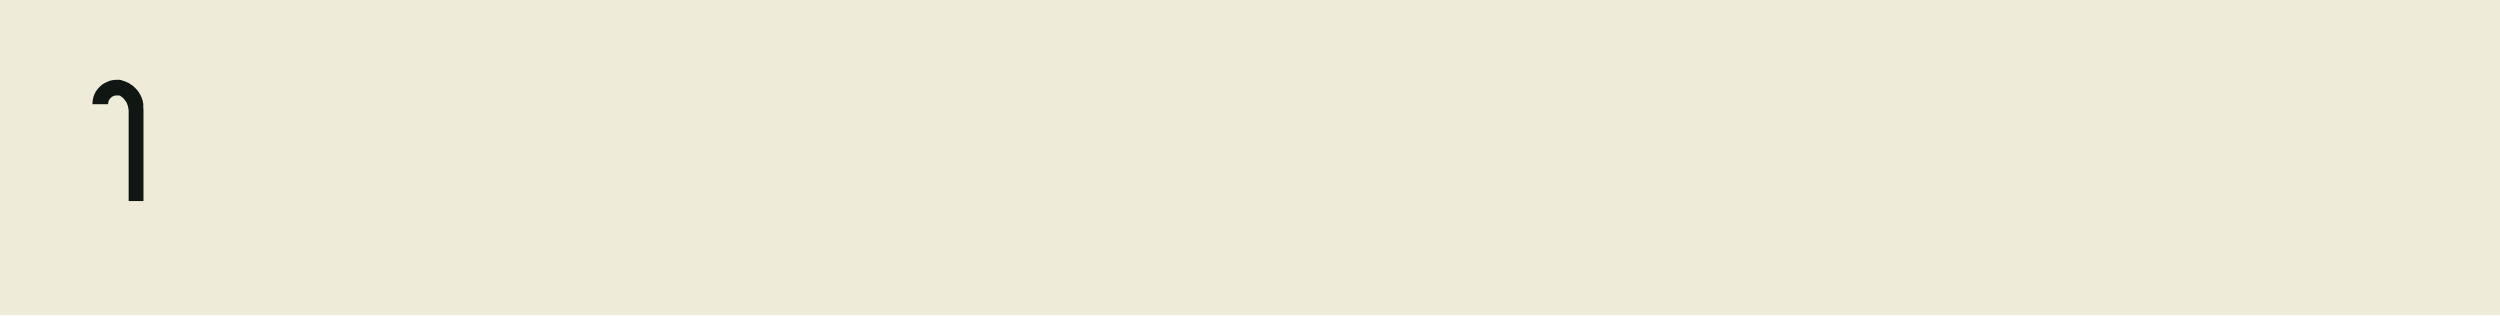
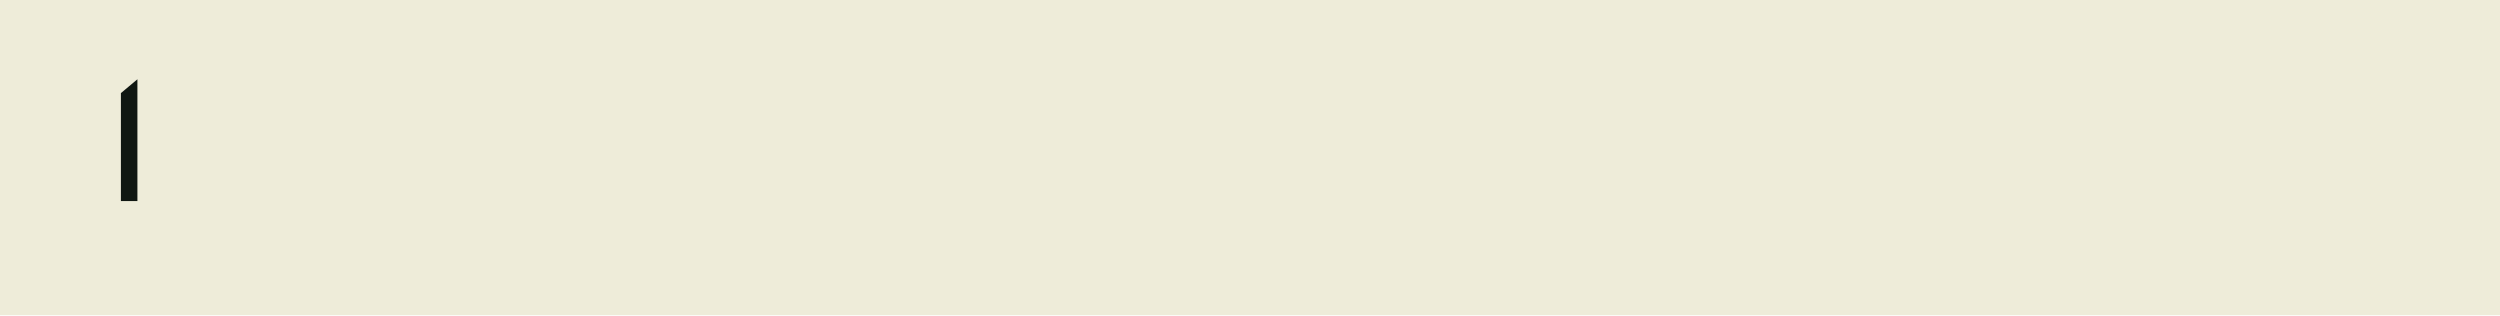
<svg xmlns="http://www.w3.org/2000/svg" width="460" height="58" viewBox="0 0 460 58" role="img">
  <rect width="100%" height="100%" fill="#EEECD9" />
  <defs>
-     <path id="system-one-on-400-465" d="M242 720Q243 720 244.5 720.0Q246 720 248 720Q248 720 248.5 720.0Q249 720 249 720Q249 720 249.5 720.0Q250 720 251 720Q251 720 252.0 720.0Q253 720 253 720Q253 720 253.5 720.0Q254 720 254 720Q254 720 254.5 720.0Q255 720 255 720Q255 720 255.5 720.0Q256 720 256 720Q256 720 256.0 720.0Q256 720 256 720Q257 720 257.0 720.0Q257 720 258 720Q258 720 258.0 720.0Q258 720 258 720Q258 720 258.0 720.0Q258 720 258 720Q258 720 258.5 720.0Q259 720 259 720Q259 720 259.0 720.0Q259 720 259 720Q259 720 259.0 720.0Q259 720 259 720Q259 720 259.0 720.0Q259 720 259 720Q259 720 259.0 719.5Q259 719 260 719Q260 719 260.0 719.0Q260 719 260 719Q260 719 260.0 719.0Q260 719 260 719Q260 719 260.0 719.0Q260 719 260 719Q261 719 261.5 719.0Q262 719 262 719Q262 719 262.0 719.0Q262 719 263 719Q263 719 263.0 719.0Q263 719 263 719Q263 719 263.0 719.0Q263 719 263 719Q263 719 263.0 719.0Q263 719 263 719Q263 719 263.0 719.0Q263 719 264 719Q264 719 264.0 719.0Q264 719 264 719Q264 719 264.0 719.0Q264 719 265 719Q265 719 265.0 719.0Q265 719 265 719Q265 719 265.0 719.0Q265 719 265 719Q265 719 265.5 718.5Q266 718 266 718Q266 718 266.0 718.0Q266 718 266 718Q266 718 266.0 718.0Q266 718 267 718Q267 718 268.0 718.0Q269 718 269 717Q270 717 270.5 717.0Q271 717 271 717Q272 717 272.0 717.0Q272 717 273 716Q273 716 273.5 716.0Q274 716 274 716Q275 716 275.5 715.5Q276 715 277 715Q277 714 277.5 714.0Q278 714 279 714Q279 714 279.5 714.0Q280 714 280 714Q280 714 280 714Q281 714 281.0 714.0Q281 714 281 714Q282 713 282 713Q283 713 283 713Q283 713 284 713Q284 713 284 712Q284 712 284.5 712.0Q285 712 285 712Q285 712 285.0 712.0Q285 712 286 712Q287 712 288.0 711.5Q289 711 290 710Q290 710 290.5 710.0Q291 710 291 710Q291 710 291.0 710.0Q291 710 291 710Q292 710 293.0 709.5Q294 709 295 709Q295 708 295.0 708.0Q295 708 296 708Q296 708 296.5 708.0Q297 708 297 707Q297 707 297.5 707.0Q298 707 298 707Q298 707 299 707Q299 707 299 707Q299 707 299 707Q300 707 300.0 707.0Q300 707 300 707Q300 707 300.0 707.0Q300 707 300 707Q300 707 300.0 707.0Q300 707 300 707Q300 707 300.0 706.5Q300 706 300 706Q300 706 300.0 706.0Q300 706 300 706Q301 706 301 706Q301 706 301.0 706.0Q301 706 301 706Q301 706 301.0 706.0Q301 706 301 706Q301 706 301.0 706.0Q301 706 301 706Q301 706 301.5 706.0Q302 706 302 706Q302 706 302.0 706.0Q302 706 302 706Q302 706 302.0 706.0Q302 706 302 706Q302 706 302.0 706.0Q302 706 302 706Q302 705 302.0 705.0Q302 705 302 705Q302 705 302.0 705.0Q302 705 303 705Q303 705 303.0 705.0Q303 705 303 705Q303 705 303.0 705.0Q303 705 303 705Q303 705 303.0 705.0Q303 705 303 705Q303 705 303.0 705.0Q303 705 303 705Q303 704 303.0 704.0Q303 704 303 704Q303 704 303.0 704.0Q303 704 303 704Q303 704 303.5 704.0Q304 704 304 704Q304 704 304.5 704.0Q305 704 305 704Q305 704 305.5 704.0Q306 704 306 704Q306 704 306.5 704.0Q307 704 307 704Q307 704 308 703Q308 703 308.5 702.5Q309 702 309 702Q309 702 309.5 702.0Q310 702 310 702Q310 702 310.0 702.0Q310 702 310 702Q310 702 310.0 702.0Q310 702 310 702Q310 702 310.0 702.0Q310 702 310 702Q310 702 310.5 702.0Q311 702 311 702Q311 702 311.0 702.0Q311 702 311 702Q312 702 312.5 701.0Q313 700 314 700Q315 700 315.5 699.0Q316 698 317 698Q317 698 317.0 698.0Q317 698 317 698Q317 698 317.0 698.0Q317 698 317 698Q317 698 317.0 698.0Q317 698 317 698Q317 698 317.0 698.0Q317 698 318 698Q318 698 318.0 698.0Q318 698 318 698Q318 698 318.0 698.0Q318 698 318 698Q318 698 318.0 698.0Q318 698 318 698Q318 698 318.0 698.0Q318 698 318 697Q318 697 318.0 697.0Q318 697 318 697Q318 697 318.0 697.0Q318 697 318 697Q318 697 318.0 697.0Q318 697 318 697Q318 697 318.0 697.0Q318 697 318 697Q319 696 319.0 696.0Q319 696 319 696Q319 696 319.0 696.0Q319 696 319 696Q319 696 319.0 696.0Q319 696 319 696Q319 696 319.0 696.0Q319 696 319 696Q319 696 319.0 696.0Q319 696 319 696Q319 696 319.0 696.0Q319 696 319 696Q319 696 319.0 696.0Q319 696 319 696Q320 696 320.0 696.0Q320 696 320 696Q320 696 320.0 696.0Q320 696 320 695Q320 695 320.0 695.0Q320 695 320 695Q320 695 320.0 695.0Q320 695 320 695Q320 695 320.0 695.0Q320 695 320 695Q320 695 320.0 695.0Q320 695 320 695Q321 695 321.0 695.0Q321 695 321 695Q321 695 321.0 695.0Q321 695 321 695Q321 695 321.0 695.0Q321 695 321 695Q321 695 321.0 694.5Q321 694 321 694Q321 694 321.0 694.0Q321 694 321 694Q321 694 321.0 694.0Q321 694 321 694Q321 694 321.0 694.0Q321 694 321 694Q321 694 321.0 694.0Q321 694 321 694Q321 694 321.0 694.0Q321 694 321 694Q322 694 322.0 694.0Q322 694 322 694Q322 694 322.5 693.5Q323 693 323 693Q323 693 323.5 693.0Q324 693 324 692Q324 692 324.5 692.0Q325 692 325 692Q325 692 325.5 692.0Q326 692 326 692Q326 692 326.0 692.0Q326 692 326 692Q326 692 326.5 692.0Q327 692 327 691Q327 691 327.0 691.0Q327 691 327 691Q327 691 327.0 691.0Q327 691 327 691Q328 691 328.0 691.0Q328 691 328 691Q328 691 328.0 691.0Q328 691 328 691Q328 691 328.0 690.5Q328 690 328 690Q328 690 328.0 690.0Q328 690 328 690Q328 690 328.0 690.0Q328 690 328 690Q328 690 328.0 690.0Q328 690 328 690Q328 690 328.0 690.0Q328 690 328 690Q328 690 328.0 690.0Q328 690 328 690Q328 690 328.0 690.0Q328 690 328 690Q328 690 328.0 690.0Q328 690 328 690Q329 690 329.0 690.0Q329 690 329 690Q329 690 329.0 690.0Q329 690 329 690Q329 690 329.0 690.0Q329 690 329 690Q329 690 329.0 690.0Q329 690 329 690Q329 690 329.0 690.0Q329 690 329 690Q329 690 329.0 689.5Q329 689 329 689Q329 689 329.0 689.0Q329 689 329 689Q329 689 329.0 689.0Q329 689 330 689Q330 689 330.0 689.0Q330 689 330 689Q330 689 330.0 689.0Q330 689 330 689Q330 689 330.0 689.0Q330 689 330 689Q330 689 330.0 689.0Q330 689 330 689Q330 689 330.0 689.0Q330 689 330 689Q330 689 330.0 689.0Q330 689 330 689Q330 689 330.0 689.0Q330 689 330 689Q330 689 330.5 689.0Q331 689 331 689Q331 689 331.0 689.0Q331 689 331 689Q331 689 331.0 689.0Q331 689 331 689Q331 689 331.0 689.0Q331 689 331 689Q331 689 331.0 689.0Q331 689 331 689Q331 689 331.0 689.0Q331 689 331 689Q331 689 331.0 689.0Q331 689 331 689Q331 689 331.0 689.0Q331 689 331 689Q331 689 331.0 689.0Q331 689 331 689Q331 689 331.0 689.0Q331 689 331 689Q331 689 331.0 689.0Q331 689 331 689Q331 688 331.5 688.0Q332 688 332 688Q332 688 332.0 688.0Q332 688 332 688Q332 688 332.0 688.0Q332 688 332 688Q332 688 332.0 688.0Q332 688 332 688Q332 688 332.0 687.5Q332 687 332 687Q332 687 332.0 687.0Q332 687 332 687Q332 687 332.5 687.0Q333 687 333 687Q333 687 333.0 687.0Q333 687 333 687Q333 687 333.5 687.0Q334 687 334 687Q334 687 334.0 687.0Q334 687 334 687Q334 687 334.0 687.0Q334 687 334 687Q334 687 334.5 686.5Q335 686 335 686Q335 686 335.0 686.0Q335 686 335 686Q335 686 335.5 685.5Q336 685 336 685Q336 685 336.0 685.0Q336 685 336 685Q336 685 336.5 684.5Q337 684 337 684Q337 684 337.0 684.0Q337 684 338 683Q338 683 338.0 683.0Q338 683 338 683Q338 683 338.5 683.0Q339 683 339 682Q339 682 339.0 682.0Q339 682 339 682Q339 682 339.0 682.0Q339 682 339 682Q340 682 340.0 682.0Q340 682 340 682Q340 682 340.0 682.0Q340 682 340 682Q340 681 340.0 681.0Q340 681 340 681Q340 681 340.0 681.0Q340 681 340 681Q340 681 340.0 681.0Q340 681 341 681Q341 681 341.0 681.0Q341 681 341 681Q341 681 341.0 680.5Q341 680 341 680Q341 680 341.0 680.0Q341 680 341 680Q342 680 342.0 680.0Q342 680 342 680Q342 680 342.0 679.5Q342 679 342 679Q342 679 342.5 679.0Q343 679 343 679Q343 679 343.0 679.0Q343 679 343 679Q343 679 343.0 679.0Q343 679 343 679Q343 679 343.0 679.0Q343 679 343 679Q343 679 343.0 679.0Q343 679 343 679Q343 679 343.0 679.0Q343 679 343 679Q343 679 343.0 679.0Q343 679 344 679Q344 678 344.0 678.0Q344 678 344 678Q344 678 344.0 678.0Q344 678 344 678Q344 678 344.0 678.0Q344 678 344 678Q344 678 344.0 677.5Q344 677 344 677Q344 677 344.5 677.0Q345 677 345 677Q345 677 345.5 677.0Q346 677 346 677Q346 677 346.0 676.5Q346 676 346 676Q347 676 347.0 675.5Q347 675 347 675Q349 673 350.5 671.5Q352 670 354 668Q355 667 355.0 667.0Q355 667 356 666Q356 666 356.0 666.0Q356 666 357 665Q357 665 358.0 664.0Q359 663 359 663Q359 663 359.5 662.5Q360 662 360 662Q361 661 362 660Q363 658 364 657Q364 657 364.0 656.5Q364 656 364 656Q365 656 365.0 655.5Q365 655 365 655Q366 654 366 654Q366 653 367 653Q367 652 367.5 651.5Q368 651 369 651Q369 651 369.0 651.0Q369 651 369 651Q370 650 370.0 650.0Q370 650 370 650Q370 650 370.0 649.5Q370 649 370 649Q370 649 370.5 649.0Q371 649 371 649Q371 649 371.0 649.0Q371 649 371 648Q371 648 371.0 648.0Q371 648 371 648Q372 648 372.0 647.0Q372 646 373 646Q373 646 373.0 646.0Q373 646 373 646Q373 646 373.0 645.5Q373 645 373 645Q373 645 373.0 644.5Q373 644 374 644Q374 644 374.0 644.0Q374 644 374 644Q374 644 374.0 643.5Q374 643 374 643Q374 643 374.0 643.0Q374 643 374 643Q374 643 374.5 642.5Q375 642 375 642Q375 642 375.0 641.0Q375 640 375 640Q376 639 376.5 638.5Q377 638 378 637Q378 637 378.0 636.5Q378 636 378 636Q379 636 379.0 635.0Q379 634 380 634Q380 634 380.0 633.5Q380 633 380 633Q380 633 380.5 632.5Q381 632 381 632Q381 632 381.0 631.5Q381 631 381 630Q381 630 381.0 630.0Q381 630 381 630Q381 630 381.5 629.5Q382 629 382 629Q382 629 382.0 629.0Q382 629 382 629Q382 629 382.0 629.0Q382 629 382 629Q382 629 382.0 629.0Q382 629 382 629Q382 629 382.0 629.0Q382 629 382 629Q383 628 383.0 628.0Q383 628 383 628Q383 628 383.0 627.5Q383 627 383 627Q383 627 383.0 626.0Q383 625 384 625Q384 625 384.0 624.5Q384 624 384 624Q384 624 384.0 624.0Q384 624 384 624Q384 624 384.0 624.0Q384 624 384 624Q384 624 384.0 624.0Q384 624 384 624Q384 624 384.0 624.0Q384 624 384 624Q384 624 384.0 624.0Q384 624 384 623Q384 623 384.0 623.0Q384 623 384 623Q384 623 384.0 623.0Q384 623 384 623Q384 623 384.0 623.0Q384 623 384 623Q384 623 384.0 623.0Q384 623 385 623Q385 623 385.0 623.0Q385 623 385 623Q385 623 385.0 623.0Q385 623 385 623Q385 623 385.0 623.0Q385 623 385 623Q385 623 385.0 623.0Q385 623 385 623Q385 622 385.0 622.0Q385 622 385 622Q385 622 385.0 622.0Q385 622 385 622Q385 622 385.0 622.0Q385 622 385 622Q385 622 385.0 622.0Q385 622 385 622Q385 622 385.5 621.5Q386 621 386 621Q386 621 386.0 621.0Q386 621 386 621Q386 621 386.0 620.5Q386 620 386 620Q386 620 386.0 620.0Q386 620 386 620Q386 620 386.0 620.0Q386 620 386 620Q387 620 387.0 620.0Q387 620 387 620Q387 620 387.0 620.0Q387 620 387 620Q387 620 387.0 620.0Q387 620 387 619Q387 619 387.0 619.0Q387 619 387 619Q387 618 387.0 618.0Q387 618 387 618Q387 618 387.0 617.5Q387 617 387 617Q387 617 387.5 617.0Q388 617 388 617Q388 617 388.0 617.0Q388 617 388 617Q388 617 388.0 617.0Q388 617 388 617Q388 617 388.0 616.5Q388 616 388 616Q388 616 388.0 616.0Q388 616 388 616Q388 616 388.0 616.0Q388 616 388 616Q388 616 388.0 616.0Q388 616 388 616Q388 616 388.0 616.0Q388 616 388 616Q388 616 388.0 616.0Q388 616 388 616Q388 616 388.0 616.0Q388 616 388 616Q388 616 388.0 616.0Q388 616 388 616Q388 616 388.0 616.0Q388 616 388 616Q388 616 388.0 616.0Q388 616 388 616Q388 616 388.0 616.0Q388 616 388 616Q388 616 388.0 616.0Q388 616 388 616Q389 615 389.0 615.0Q389 615 389 615Q389 615 389.0 615.0Q389 615 389 615Q389 615 389.0 615.0Q389 615 389 615Q389 615 389.0 615.0Q389 615 389 615Q389 615 389.0 615.0Q389 615 389 615Q389 615 389.0 615.0Q389 615 389 615Q389 615 389.0 615.0Q389 615 389 615Q389 615 389.0 615.0Q389 615 389 615Q389 615 389.0 615.0Q389 615 389 615Q389 615 389.0 615.0Q389 615 389 615Q389 615 389.0 615.0Q389 615 389 615Q389 615 389.0 614.5Q389 614 389 613Q389 613 389.0 613.0Q389 613 389 613Q389 613 389.0 612.5Q389 612 389 612Q389 612 389.0 612.0Q389 612 390 612Q390 612 390.0 612.0Q390 612 390 612Q390 612 390.0 611.5Q390 611 390 611Q390 611 390.0 611.0Q390 611 390 611Q390 611 390.0 610.5Q390 610 390 610Q390 610 390.0 609.5Q390 609 391 609Q391 609 391.0 608.5Q391 608 391 608Q391 608 391.0 607.5Q391 607 392 607Q392 607 392.0 607.0Q392 607 392 606Q392 606 392.0 606.0Q392 606 392 606Q392 606 392.0 606.0Q392 606 392 606Q392 606 392.0 606.0Q392 606 392 606Q392 606 392.0 606.0Q392 606 392 606Q392 606 392.0 605.5Q392 605 392 605Q392 605 392.0 605.0Q392 605 392 605Q392 605 392.0 604.5Q392 604 392 604Q392 604 392.0 604.0Q392 604 392 604Q392 604 392.0 604.0Q392 604 392 604Q392 604 392.0 603.5Q392 603 392 603Q392 603 392.0 603.0Q392 603 393 603Q393 603 393.0 602.5Q393 602 393 602Q393 602 393.5 601.5Q394 601 394 601Q394 601 394.0 600.5Q394 600 394 600Q394 600 394.0 600.0Q394 600 394 600Q394 600 394.0 600.0Q394 600 394 599Q394 599 394.0 599.0Q394 599 394 599Q394 599 394.0 599.0Q394 599 394 598Q394 598 394.0 598.0Q394 598 394 598Q394 598 394.0 598.0Q394 598 394 598Q394 598 394.5 598.0Q395 598 395 598Q395 598 395.0 598.0Q395 598 395 598Q395 598 395.0 598.0Q395 598 395 598Q395 597 395.0 597.0Q395 597 395 597Q395 597 395.0 596.5Q395 596 395 595Q395 595 395.5 595.0Q396 595 396 595Q396 594 396.0 592.5Q396 591 396 590Q396 590 396.0 590.0Q396 590 396 590Q396 589 396.0 589.0Q396 589 396 589Q397 589 397.0 589.0Q397 589 397 589Q397 588 397.0 586.5Q397 585 397 584Q397 584 397.0 584.0Q397 584 397 584Q397 583 397.5 582.5Q398 582 398 582Q398 581 398.0 581.0Q398 581 398 580Q398 580 398.0 579.5Q398 579 398 579Q398 579 398.0 579.0Q398 579 399 579Q399 577 399.0 576.0Q399 575 399 573Q399 573 399.0 573.0Q399 573 399 573Q399 567 399.0 561.5Q399 556 399 550Q399 550 399.5 549.0Q400 548 400 548Q400 411 400.0 274.0Q400 137 400 0Q378 0 356.0 0.0Q334 0 312 0Q312 134 312.0 267.5Q312 401 312 535Q312 535 312.0 535.0Q312 535 312 535Q312 535 312.0 535.0Q312 535 312 535Q312 536 312.0 536.0Q312 536 312 536Q310 564 299 586Q299 586 299.0 586.0Q299 586 299 586Q298 586 298.0 586.0Q298 586 298 586Q298 586 298.0 586.0Q298 586 298 586Q298 586 298.0 586.0Q298 586 298 586Q298 587 298.0 587.5Q298 588 298 588Q298 588 297.5 588.0Q297 588 297 588Q297 588 297.0 588.5Q297 589 297 589Q297 589 296.5 589.5Q296 590 296 590Q296 590 296.0 590.5Q296 591 296 591Q296 591 295.5 591.0Q295 591 295 591Q295 591 295.0 591.5Q295 592 295 592Q295 592 294.5 592.5Q294 593 294 593Q294 593 293.5 593.5Q293 594 293 594Q293 594 293.0 595.0Q293 596 292 596Q292 596 292.0 596.0Q292 596 292 596Q292 596 292.0 596.0Q292 596 292 597Q292 597 292.0 597.0Q292 597 292 597Q292 597 292.0 597.0Q292 597 292 597Q292 597 292.0 597.0Q292 597 292 597Q292 597 292.0 597.0Q292 597 292 597Q292 597 292.0 597.0Q292 597 292 597Q292 597 292.0 597.0Q292 597 291 597Q291 597 291.0 597.0Q291 597 291 597Q291 597 291.0 597.0Q291 597 291 597Q290 598 290.0 598.0Q290 598 290 598Q290 598 290.0 598.0Q290 598 290 598Q290 598 290.0 598.0Q290 598 290 598Q289 599 289.0 599.0Q289 599 289 599Q289 599 289.0 599.5Q289 600 289 600Q288 601 288.0 601.0Q288 601 288 601Q288 601 288.0 601.0Q288 601 288 601Q288 601 288.0 601.5Q288 602 288 602Q288 602 287.5 602.0Q287 602 287 602Q287 602 287.0 602.0Q287 602 287 603Q287 603 287.0 603.0Q287 603 287 603Q287 603 286.5 603.5Q286 604 286 604Q286 604 286.0 604.0Q286 604 286 604Q286 604 285.5 604.5Q285 605 285 605Q285 605 285.0 605.0Q285 605 285 605Q285 605 285.0 605.0Q285 605 285 605Q284 606 284 607Q284 607 283.5 607.0Q283 607 283 607Q283 607 283.0 607.5Q283 608 283 608Q283 608 282.5 608.0Q282 608 282 608Q282 608 282.0 608.0Q282 608 282 608Q282 608 282.0 608.0Q282 608 282 608Q282 608 282.0 608.0Q282 608 282 609Q281 609 281.0 609.0Q281 609 281 609Q281 609 281.0 609.0Q281 609 281 609Q281 609 280.5 609.5Q280 610 280 610Q280 610 280.0 610.0Q280 610 280 610Q280 610 280.0 610.0Q280 610 280 610Q280 610 280.0 610.0Q280 610 280 610Q280 610 280.0 610.0Q280 610 280 610Q280 610 280.0 610.0Q280 610 280 610Q280 610 280.0 610.0Q280 610 279 610Q279 610 279.0 610.0Q279 610 279 610Q279 610 279.0 610.0Q279 610 279 610Q279 610 279.0 610.0Q279 610 279 610Q279 610 279.0 610.0Q279 610 279 610Q279 610 279.0 610.0Q279 610 279 610Q279 610 279.0 610.0Q279 610 279 610Q279 610 279.0 610.0Q279 610 279 610Q279 610 279.0 610.5Q279 611 279 611Q279 611 278.5 611.5Q278 612 278 612Q277 613 277.0 613.5Q277 614 277 614Q277 614 276.5 614.0Q276 614 276 614Q276 614 275.5 614.5Q275 615 274 616Q274 616 273.0 617.0Q272 618 271 618Q270 619 270 619Q268 621 267 621Q265 622 264.0 623.0Q263 624 262 625Q261 625 261.0 625.0Q261 625 261 625Q261 625 260.5 625.5Q260 626 260 626Q260 626 260.0 626.0Q260 626 259 626Q259 626 259.0 626.0Q259 626 259 626Q258 626 257.5 626.0Q257 626 257 626Q257 626 257.0 626.0Q257 626 257 626Q257 626 257.0 626.5Q257 627 257 627Q257 627 257.0 627.0Q257 627 257 627Q257 627 257.0 627.0Q257 627 257 627Q257 627 256.5 627.0Q256 627 256 627Q256 627 256.0 627.0Q256 627 256 627Q256 627 256.0 627.0Q256 627 256 627Q256 627 255.5 627.0Q255 627 255 627Q255 627 255.0 627.0Q255 627 255 627Q254 627 254.0 627.0Q254 627 253 627Q253 627 252.5 627.0Q252 627 252 627Q252 627 252.0 627.0Q252 627 251 627Q250 627 249.0 627.0Q248 627 247 627Q246 627 245.5 627.0Q245 627 245 627Q245 627 245.0 627.0Q245 627 244 627Q244 627 244.0 627.0Q244 627 243 627Q243 627 242.5 627.0Q242 627 242 627Q242 627 242.0 627.0Q242 627 242 627Q242 627 241.5 627.0Q241 627 241 627Q241 627 241.0 627.0Q241 627 241 627Q241 627 241.0 627.0Q241 627 241 627Q239 627 238.0 627.0Q237 627 236 627Q234 627 232.5 626.5Q231 626 230 626Q229 625 228.0 625.0Q227 625 226 625Q224 624 222 623Q222 623 222 623Q222 623 222 623Q221 623 221 623Q219 622 218 621Q217 621 216 621Q214 619 211 617Q208 615 205 612Q205 612 205 612Q205 612 205 612Q205 612 205 612Q205 612 205 612Q204 611 203 610Q201 608 200 606Q198 604 197 602Q195 599 194 596Q194 596 194 596Q194 596 194 596Q194 595 194 595Q194 595 193 594Q193 593 192 591Q192 590 192 589Q190 582 190 575Q167 575 143.5 575.0Q120 575 97 575Q97 595 102 614Q102 614 102 614Q102 614 102 614Q102 614 102 614Q103 617 104 621Q104 621 104 621Q104 621 104 621Q104 621 104 621Q109 636 116 648Q116 648 116 648Q116 649 116 649Q116 649 116 649Q120 655 125 661Q125 661 125 661Q125 661 125 661Q125 661 125 661Q131 670 139 677Q139 678 139 678Q139 678 139 678Q139 678 140 678Q147 686 156 692Q156 692 156 692Q156 692 156 692Q157 692 157 693Q162 697 168 700Q169 700 169 700Q169 700 169 700Q169 700 169 700Q182 708 196 712Q196 712 196 713Q196 713 196 713Q197 713 197 713Q200 714 203 715Q203 715 203 715Q203 715 203 715Q203 715 203 715Q222 720 242 720Z" />
+     <path id="system-one-on-400-465" d="M364 723Q364 542 364.0 361.5Q364 181 364 0Q339 0 315.0 0.0Q291 0 266 0Q266 160 266.0 320.5Q266 481 266 641Q291 662 315 682Q315 682 315 682Q315 682 315 682Q315 682 315 682Q315 682 315 682Q340 703 364 723Z" />
  </defs>
  <g fill="#101712" aria-label="1">
    <use href="#system-one-on-400-465" transform="translate(14 37) scale(0.031 -0.031)" />
  </g>
</svg>
